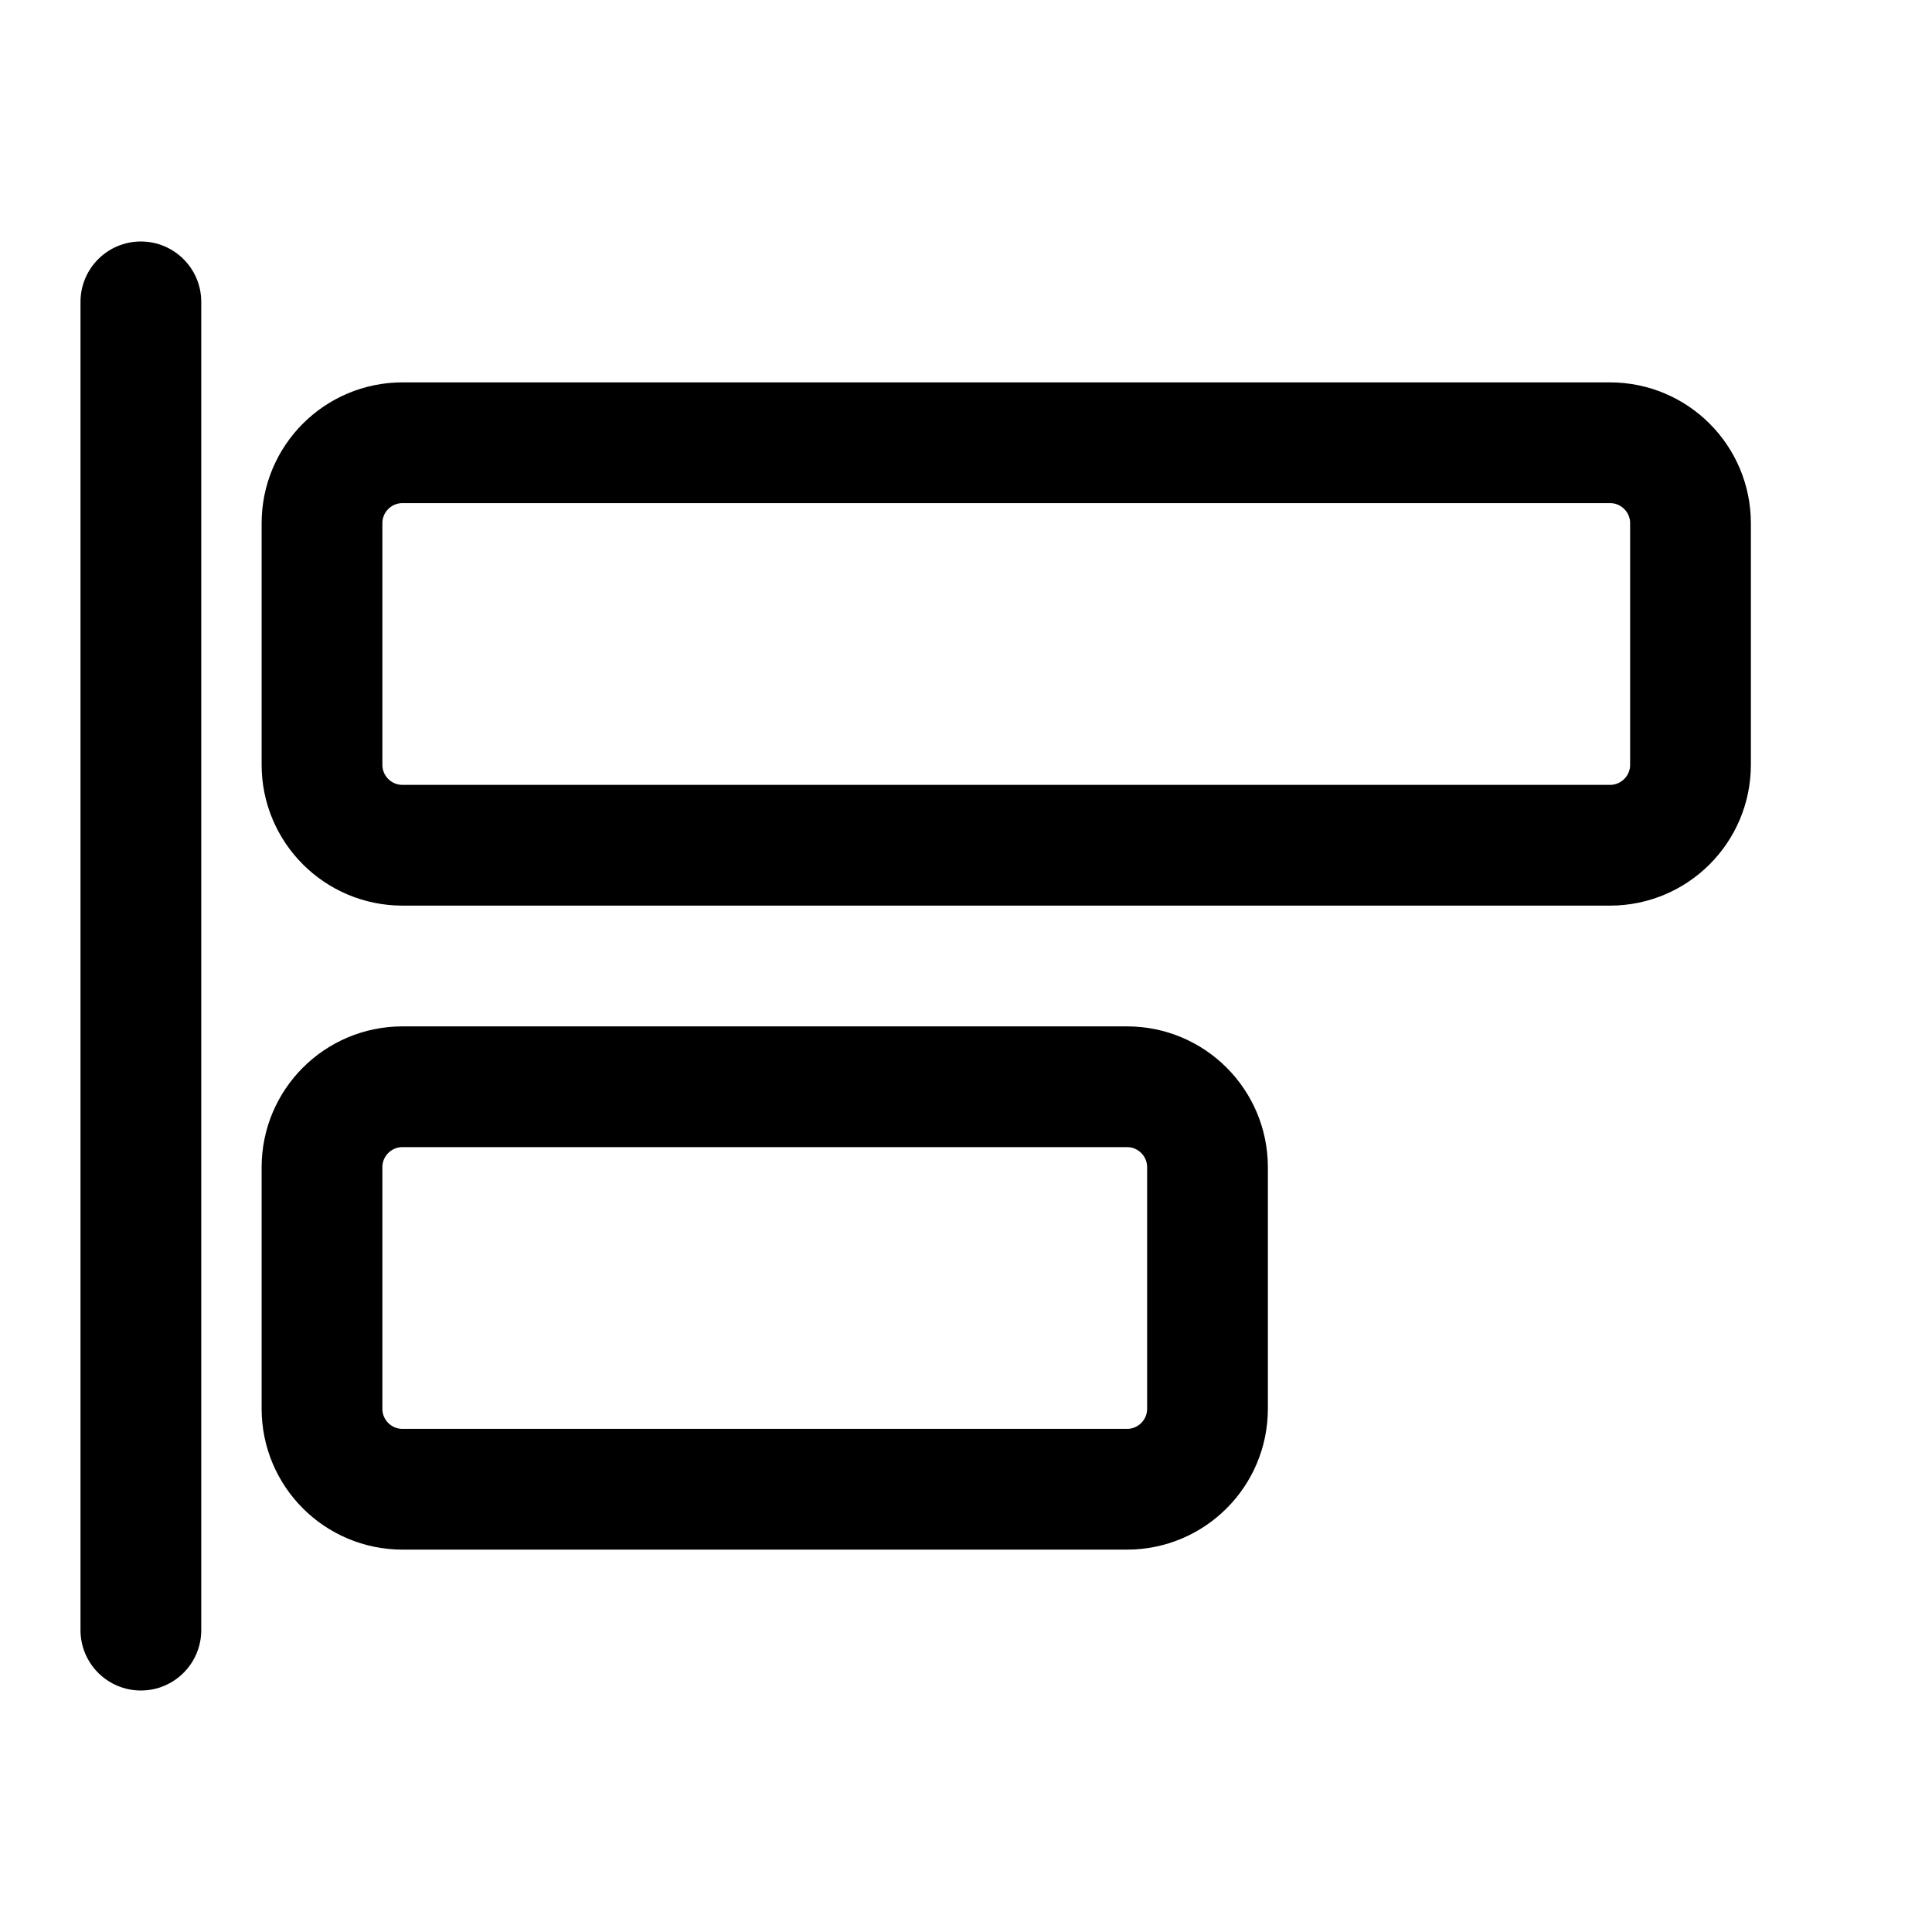
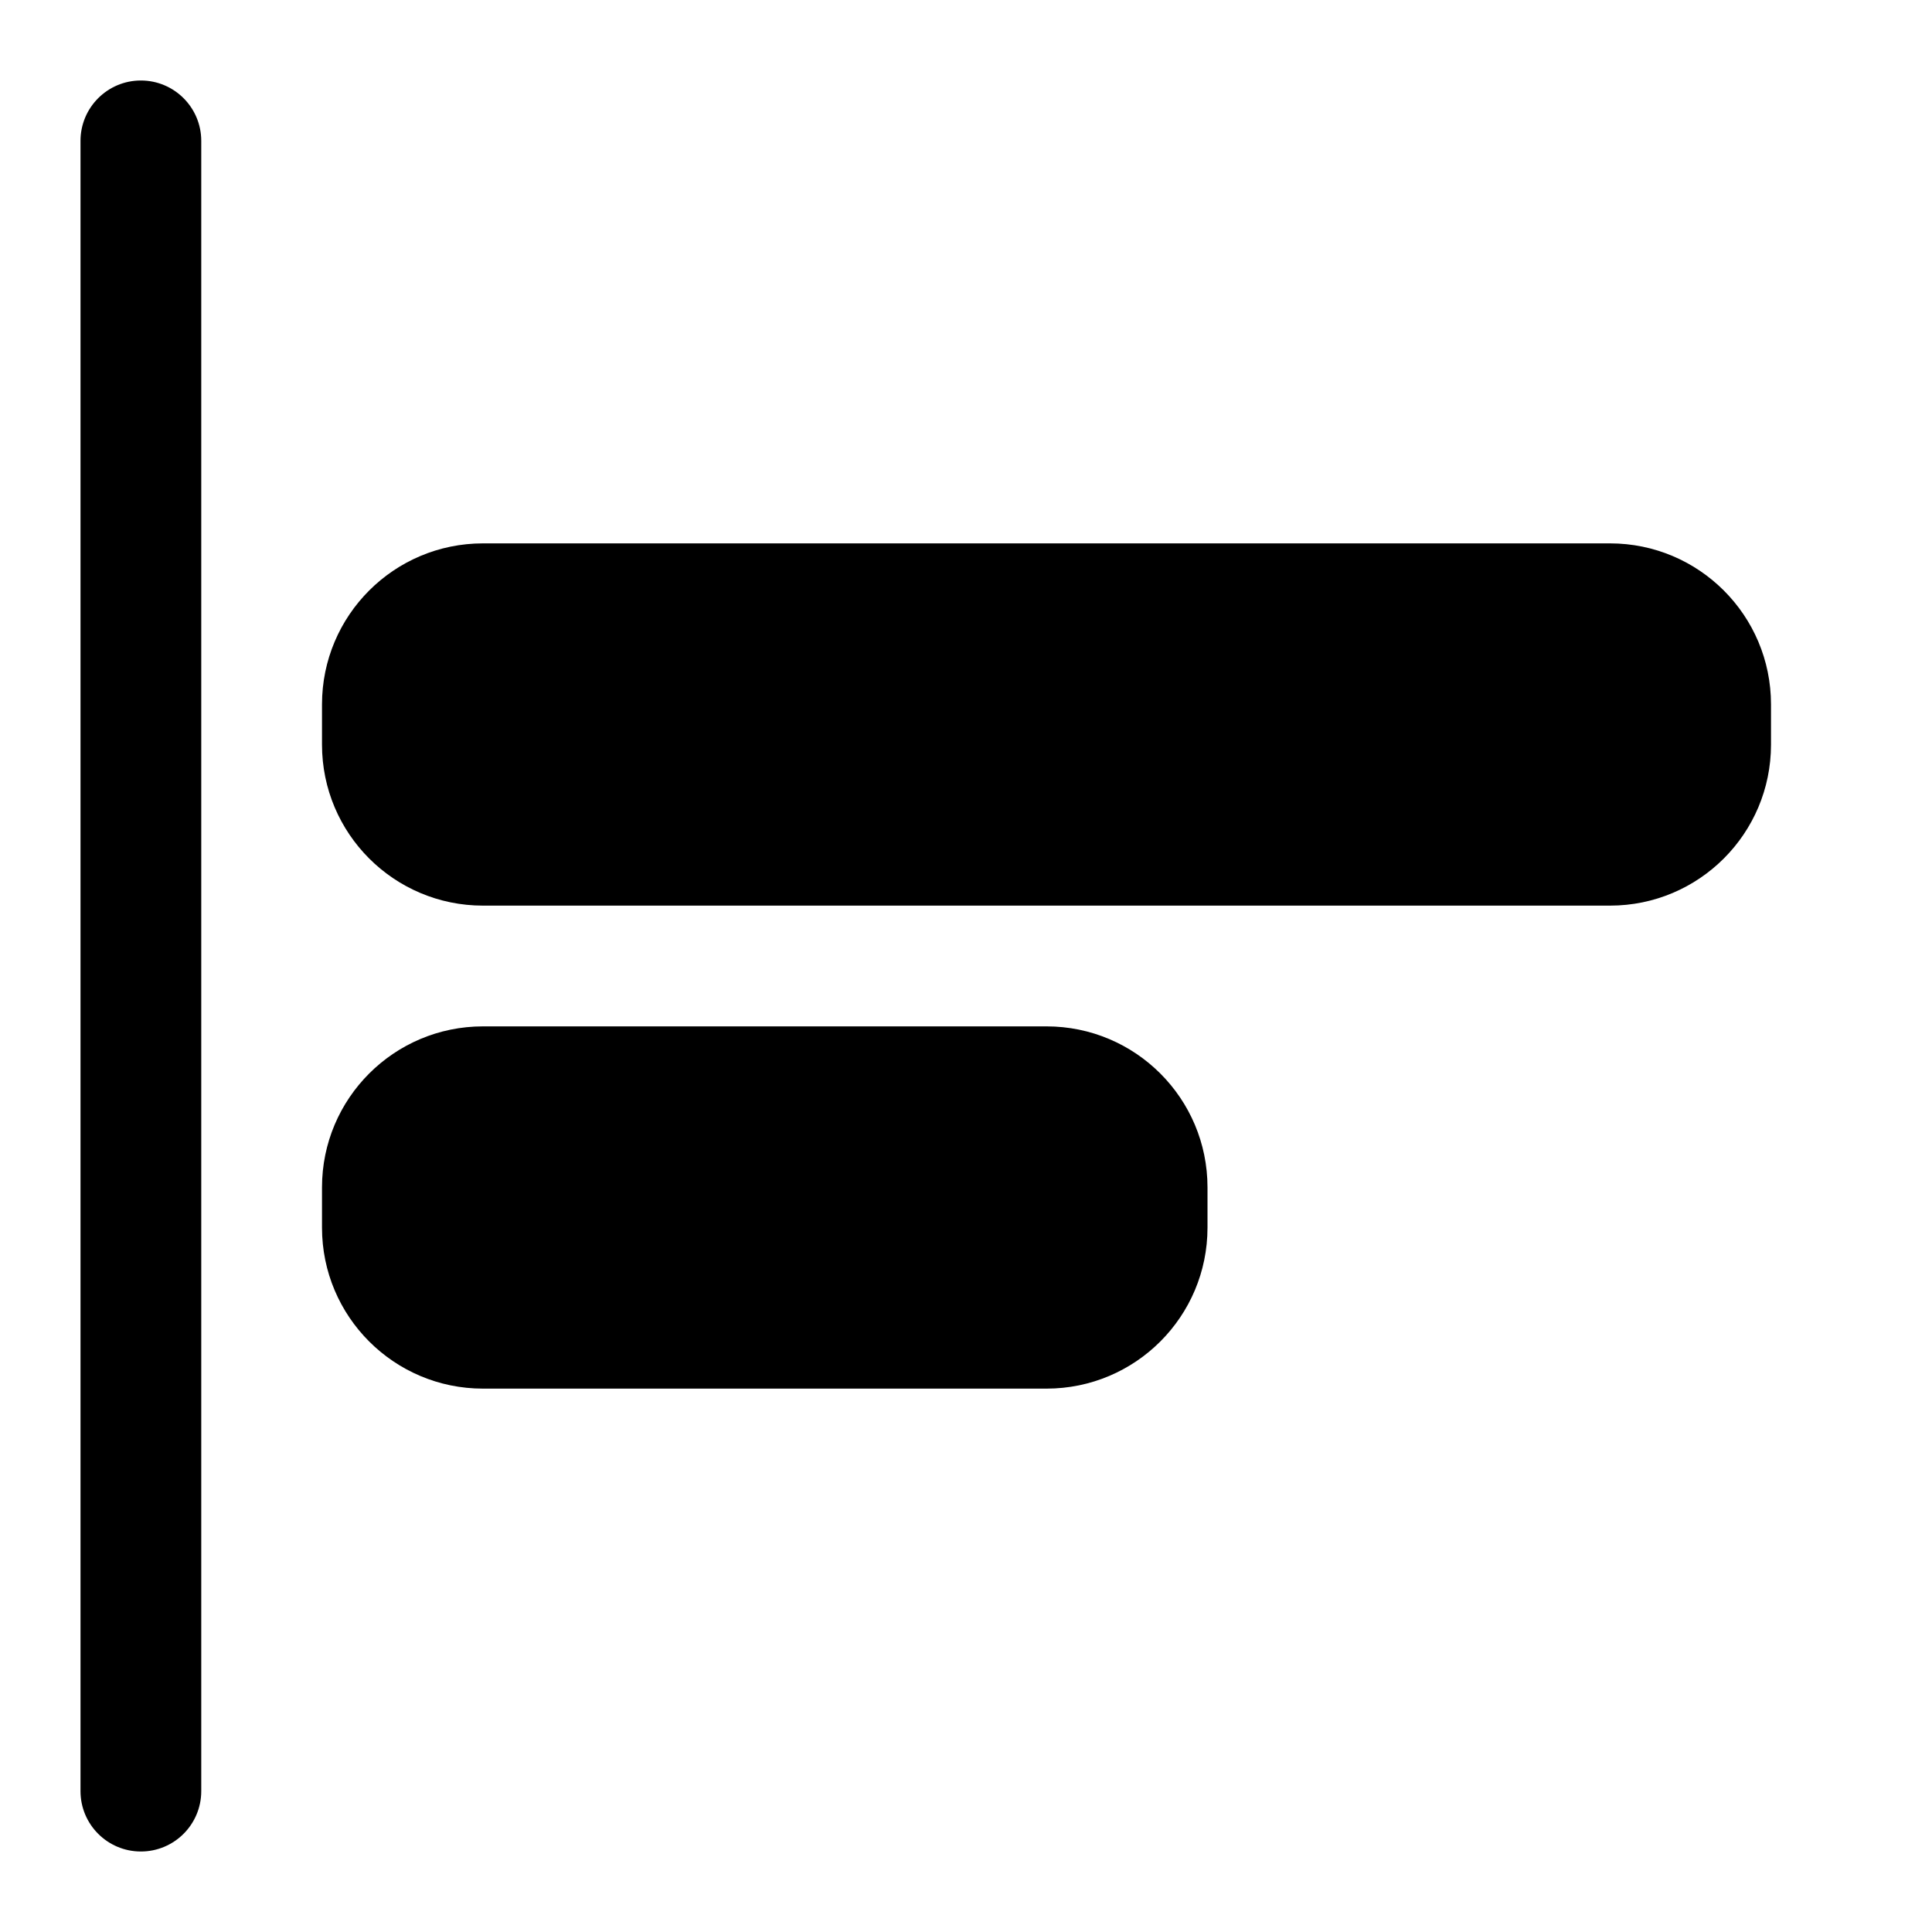
<svg xmlns="http://www.w3.org/2000/svg" width="24" height="24" viewBox="0 0 24 24" fill="none">
-   <rect x="1" y="3" width="1.5" height="18" rx="0.75" fill="currentColor" />
-   <rect x="4" y="5.5" width="17" height="5" rx="1" fill="none" stroke="currentColor" stroke-width="1.5" />
-   <rect x="4" y="13.5" width="11" height="5" rx="1" fill="none" stroke="currentColor" stroke-width="1.5" />
+   <rect x="1" y="1" width="1.5" height="22" rx="0.75" fill="currentColor" />
+   <rect x="4" y="6.75" width="18" height="4.5" rx="2" fill="currentColor" />
+   <rect x="4" y="12.75" width="11" height="4.5" rx="2" fill="currentColor" />
</svg>
